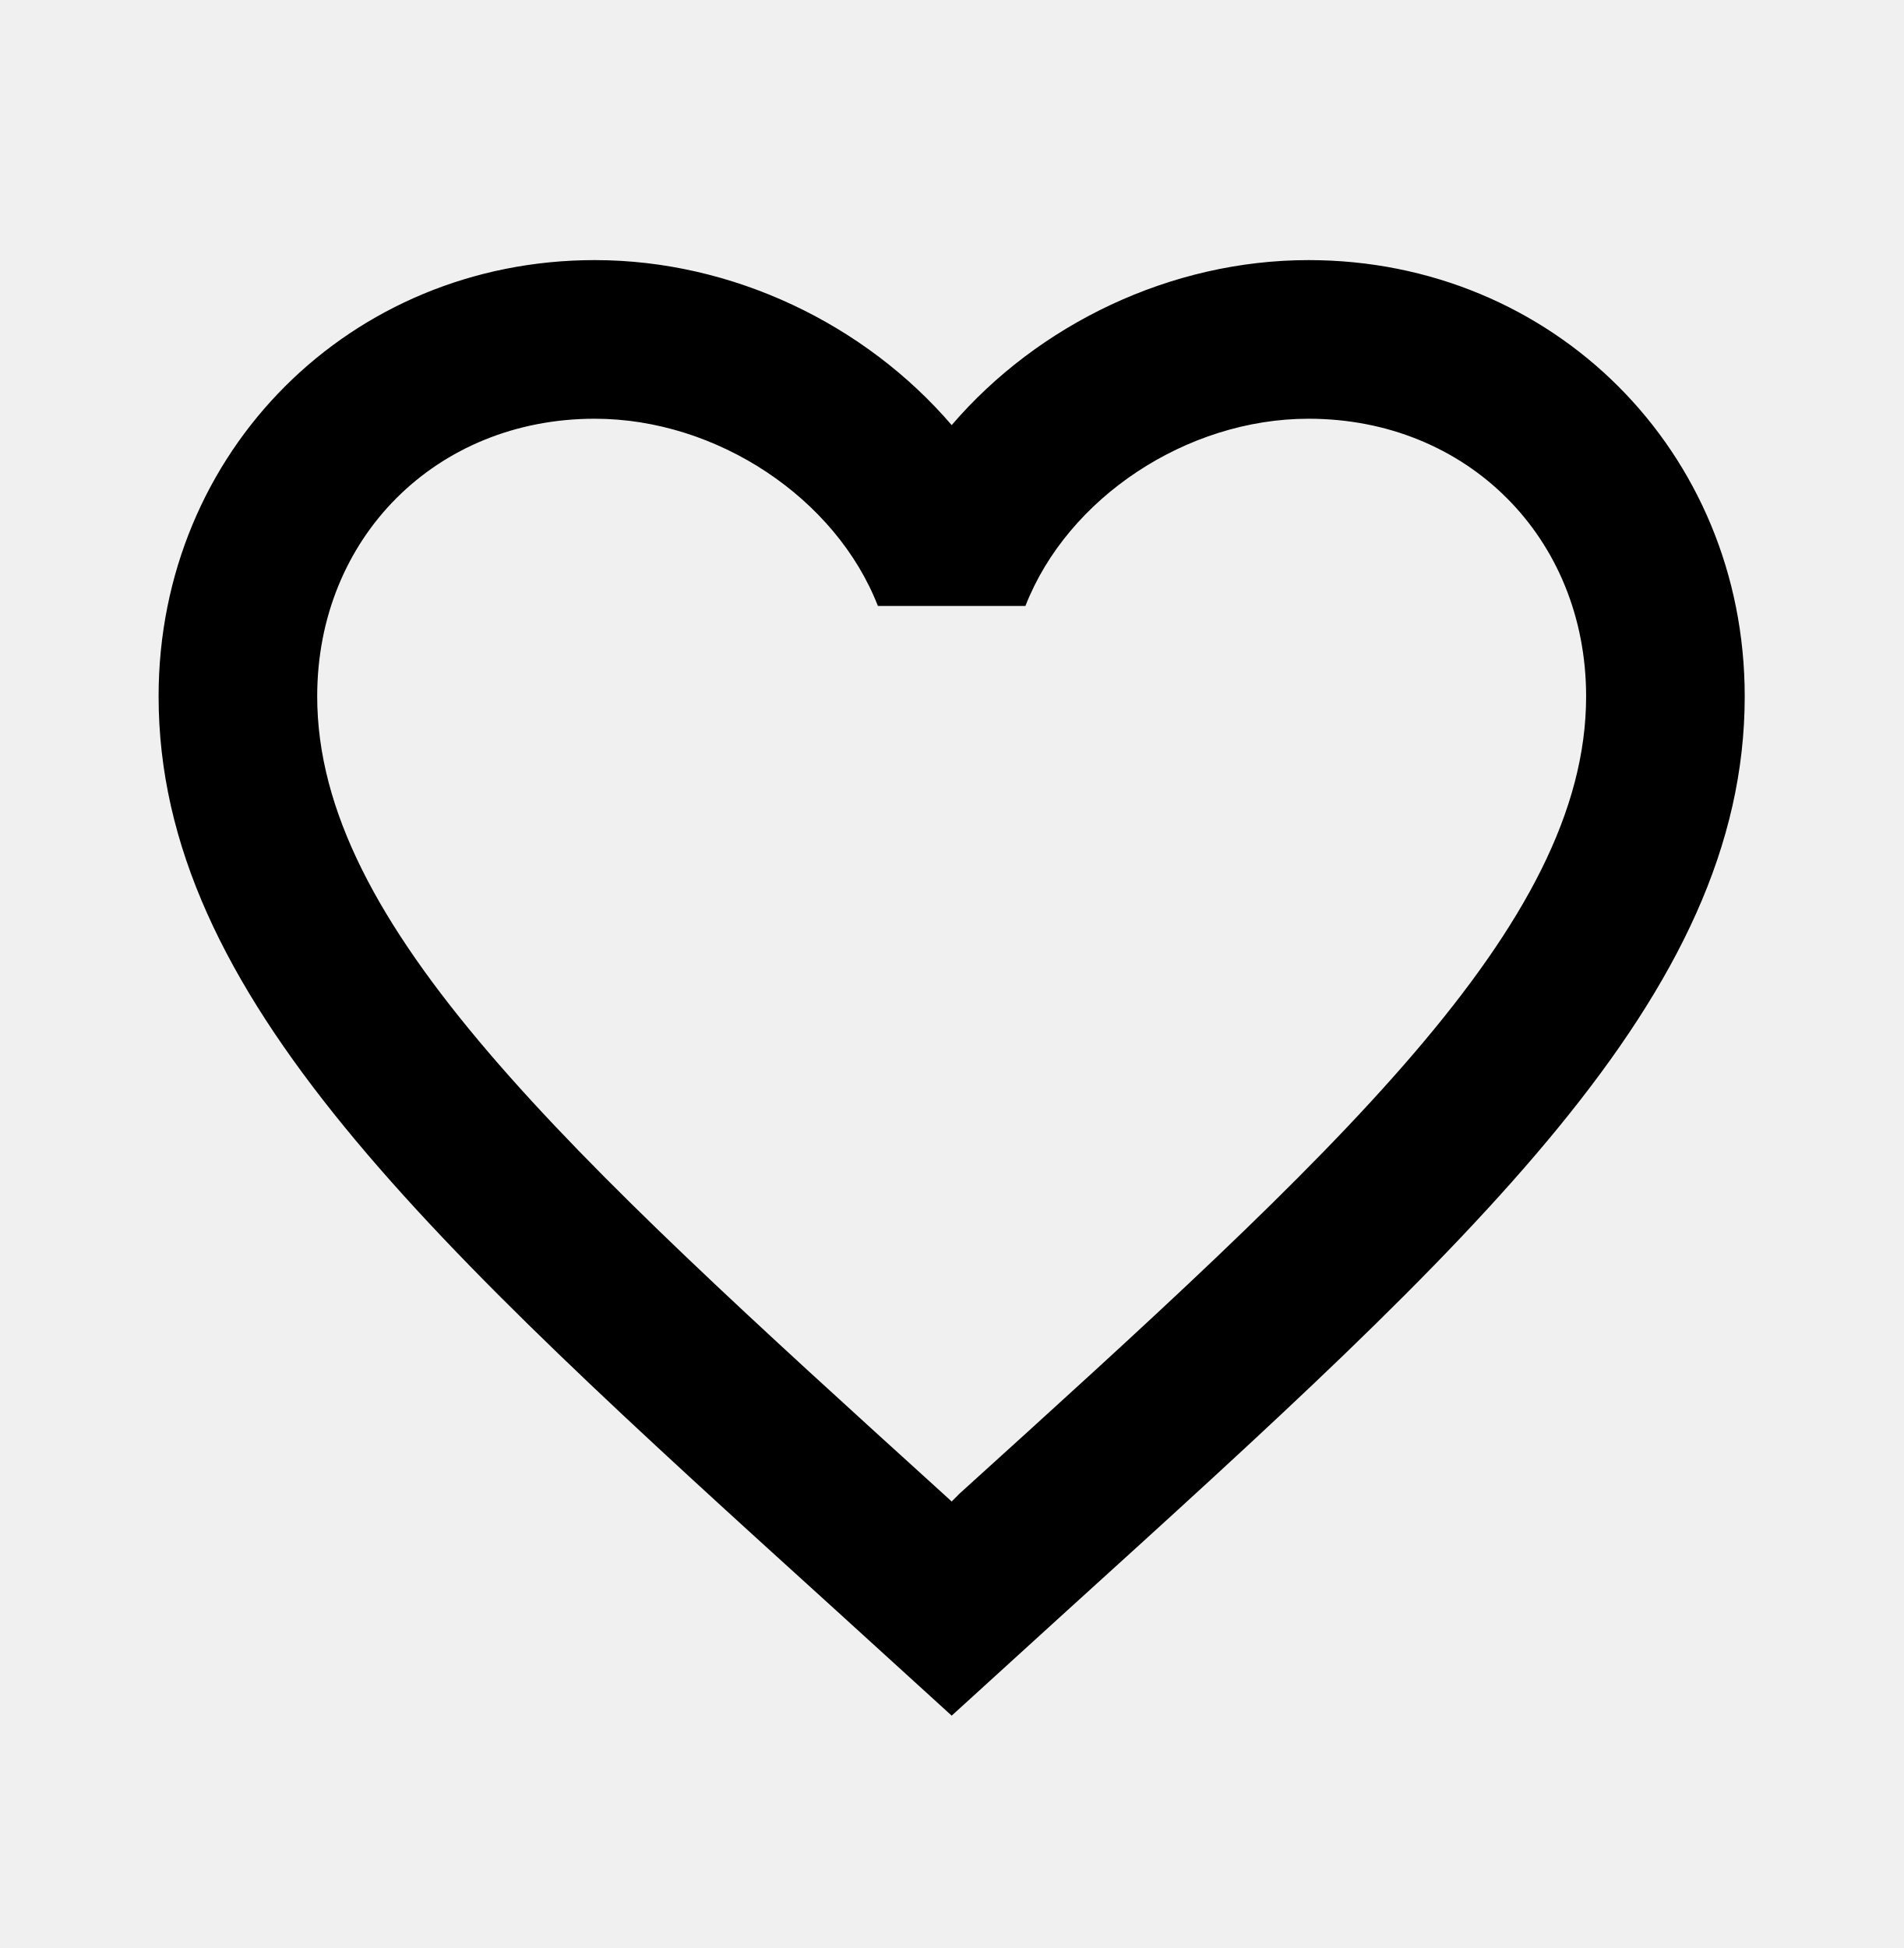
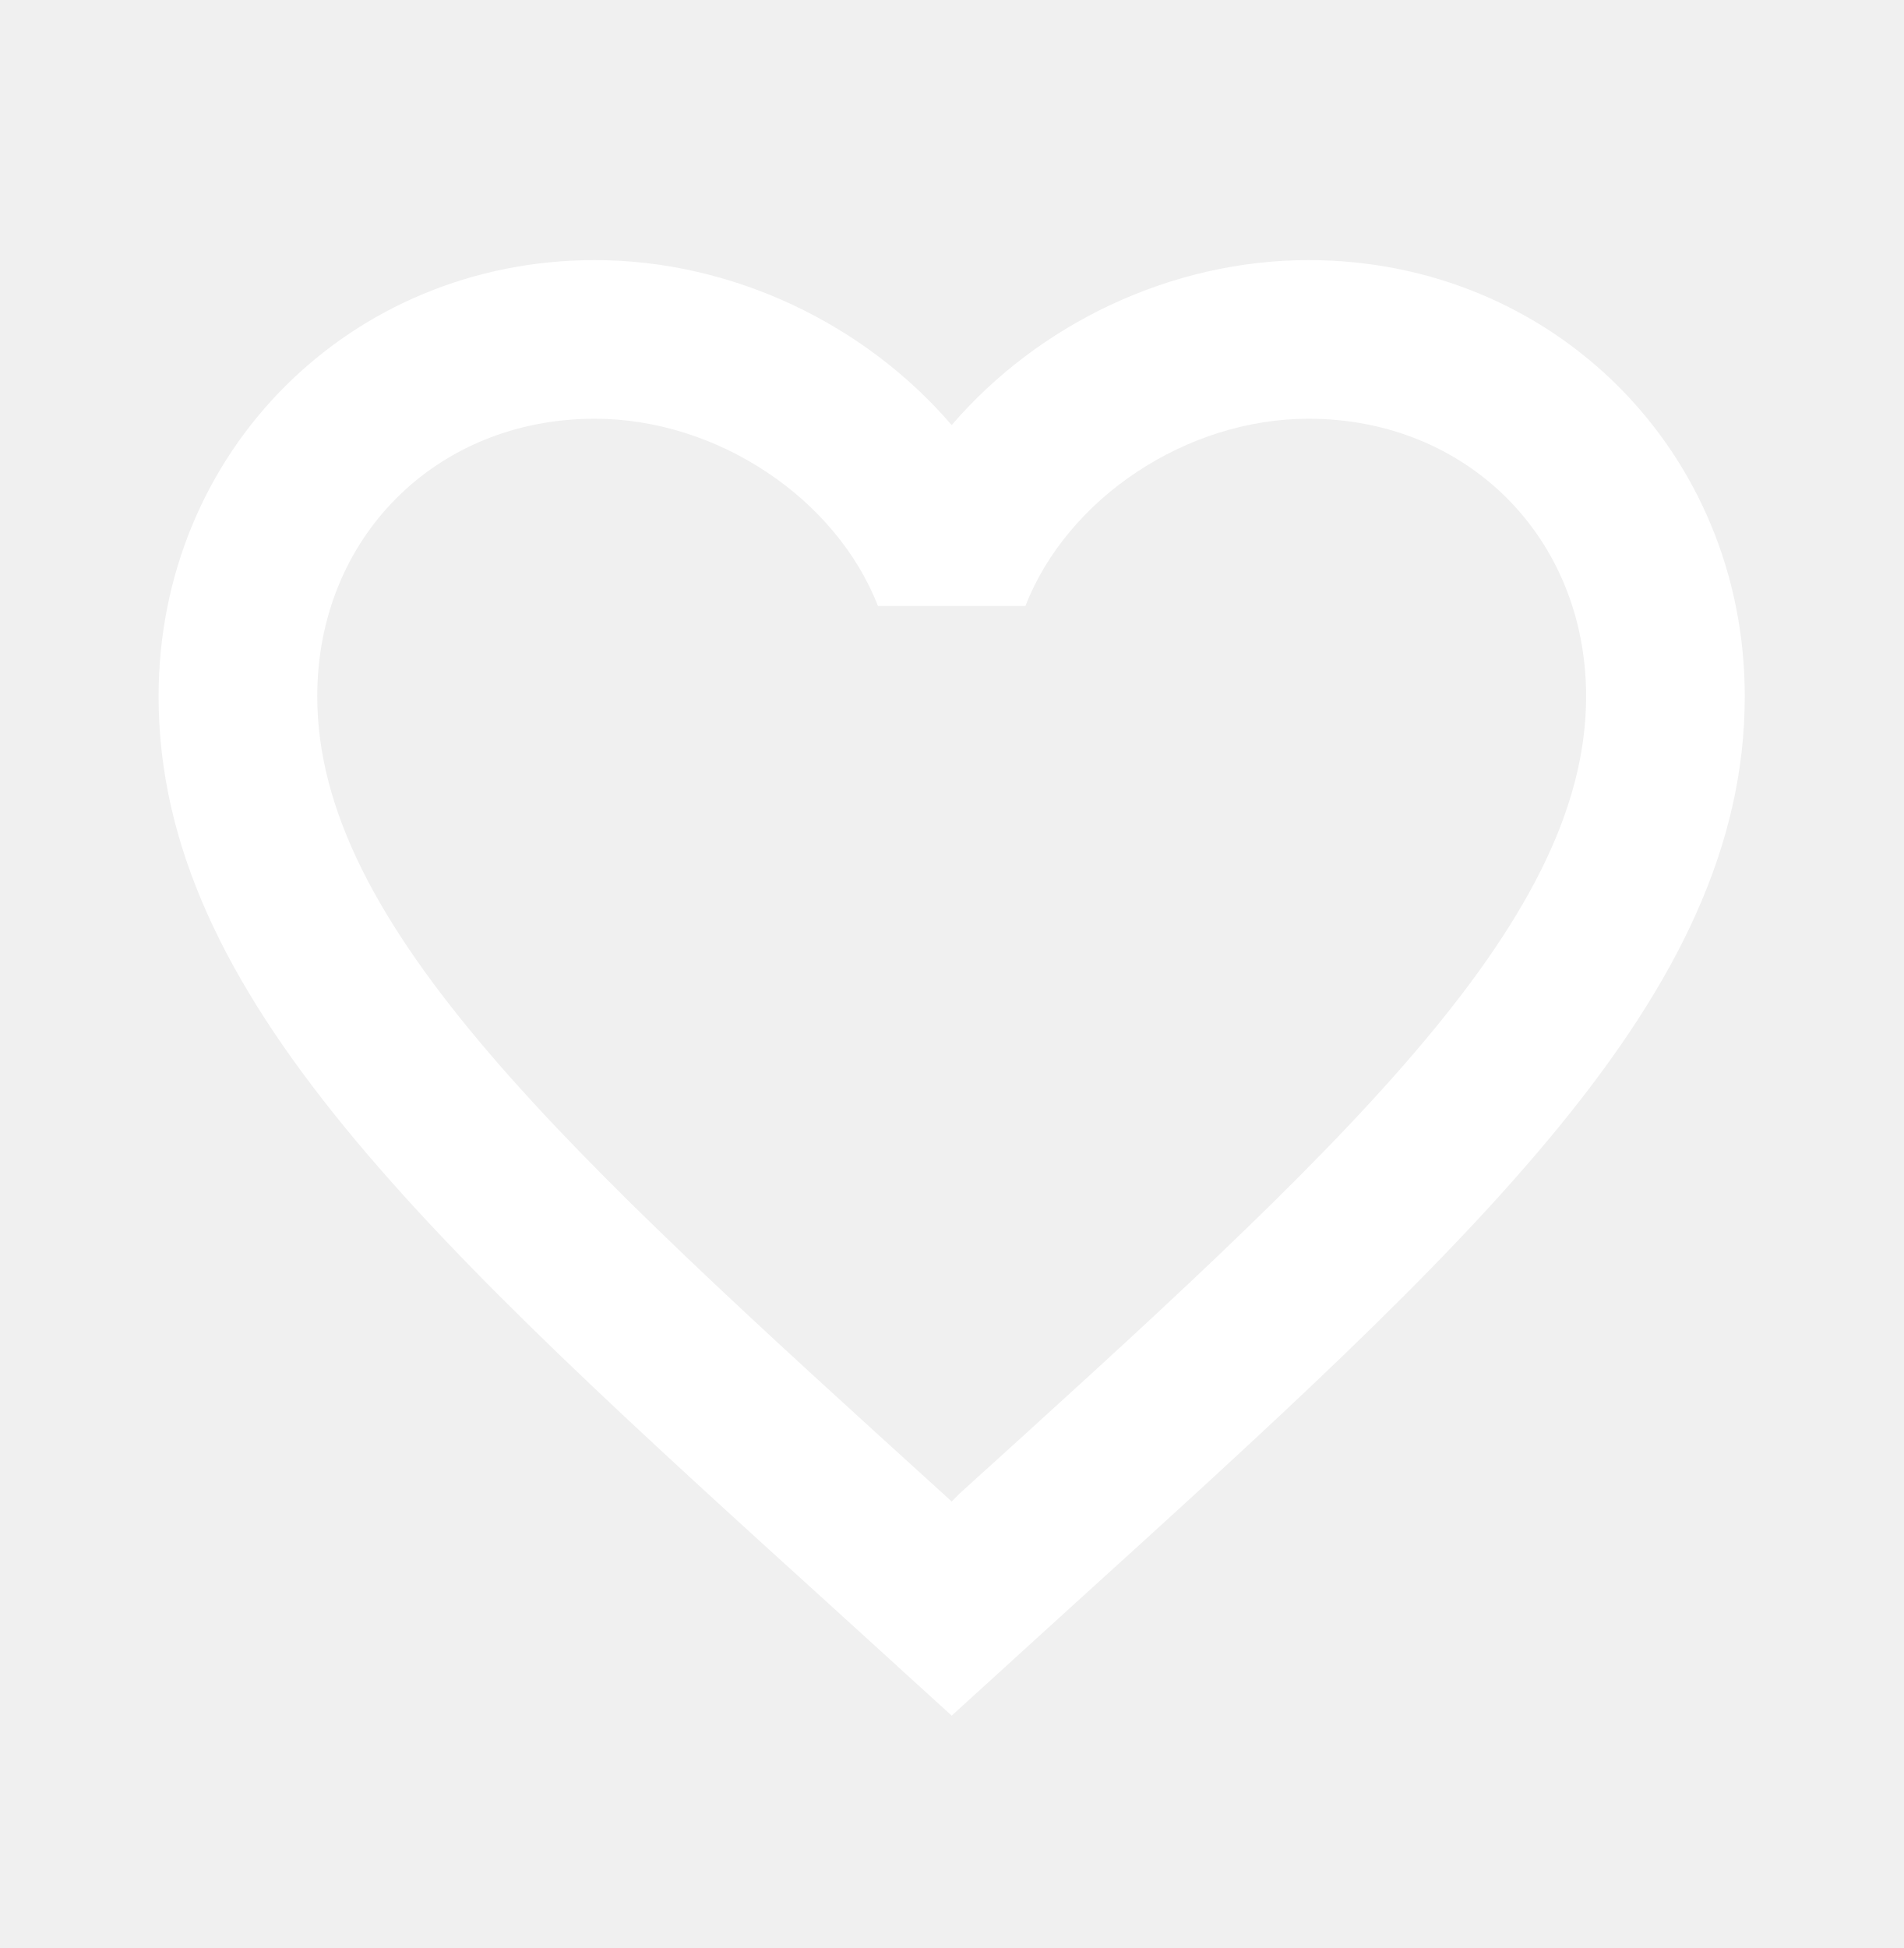
<svg xmlns="http://www.w3.org/2000/svg" width="43" height="44" viewBox="0 0 43 44" fill="none">
-   <path d="M21.679 33.735L21.5 33.915L21.303 33.735C12.792 26.013 7.166 20.907 7.166 15.729C7.166 12.146 9.854 9.458 13.437 9.458C16.196 9.458 18.884 11.25 19.833 13.687H23.166C24.116 11.25 26.803 9.458 29.562 9.458C33.145 9.458 35.833 12.146 35.833 15.729C35.833 20.907 30.207 26.013 21.679 33.735ZM29.562 5.875C26.445 5.875 23.453 7.326 21.5 9.602C19.547 7.326 16.555 5.875 13.437 5.875C7.919 5.875 3.583 10.193 3.583 15.729C3.583 22.484 9.675 28.02 18.902 36.387L21.5 38.752L24.098 36.387C33.325 28.02 39.416 22.484 39.416 15.729C39.416 10.193 35.081 5.875 29.562 5.875Z" fill="black" />
+   <path d="M21.679 33.735L21.5 33.915L21.303 33.735C12.793 26.013 7.167 20.907 7.167 15.729C7.167 12.146 9.854 9.458 13.438 9.458C16.197 9.458 18.884 11.25 19.834 13.687H23.166C24.116 11.25 26.803 9.458 29.562 9.458C33.146 9.458 35.833 12.146 35.833 15.729C35.833 20.907 30.207 26.013 21.679 33.735ZM29.562 5.875C26.445 5.875 23.453 7.326 21.5 9.602C19.547 7.326 16.555 5.875 13.438 5.875C7.919 5.875 3.583 10.193 3.583 15.729C3.583 22.484 9.675 28.02 18.902 36.387L21.5 38.752L24.098 36.387C33.325 28.02 39.417 22.484 39.417 15.729C39.417 10.193 35.081 5.875 29.562 5.875Z" fill="white" />
</svg>
